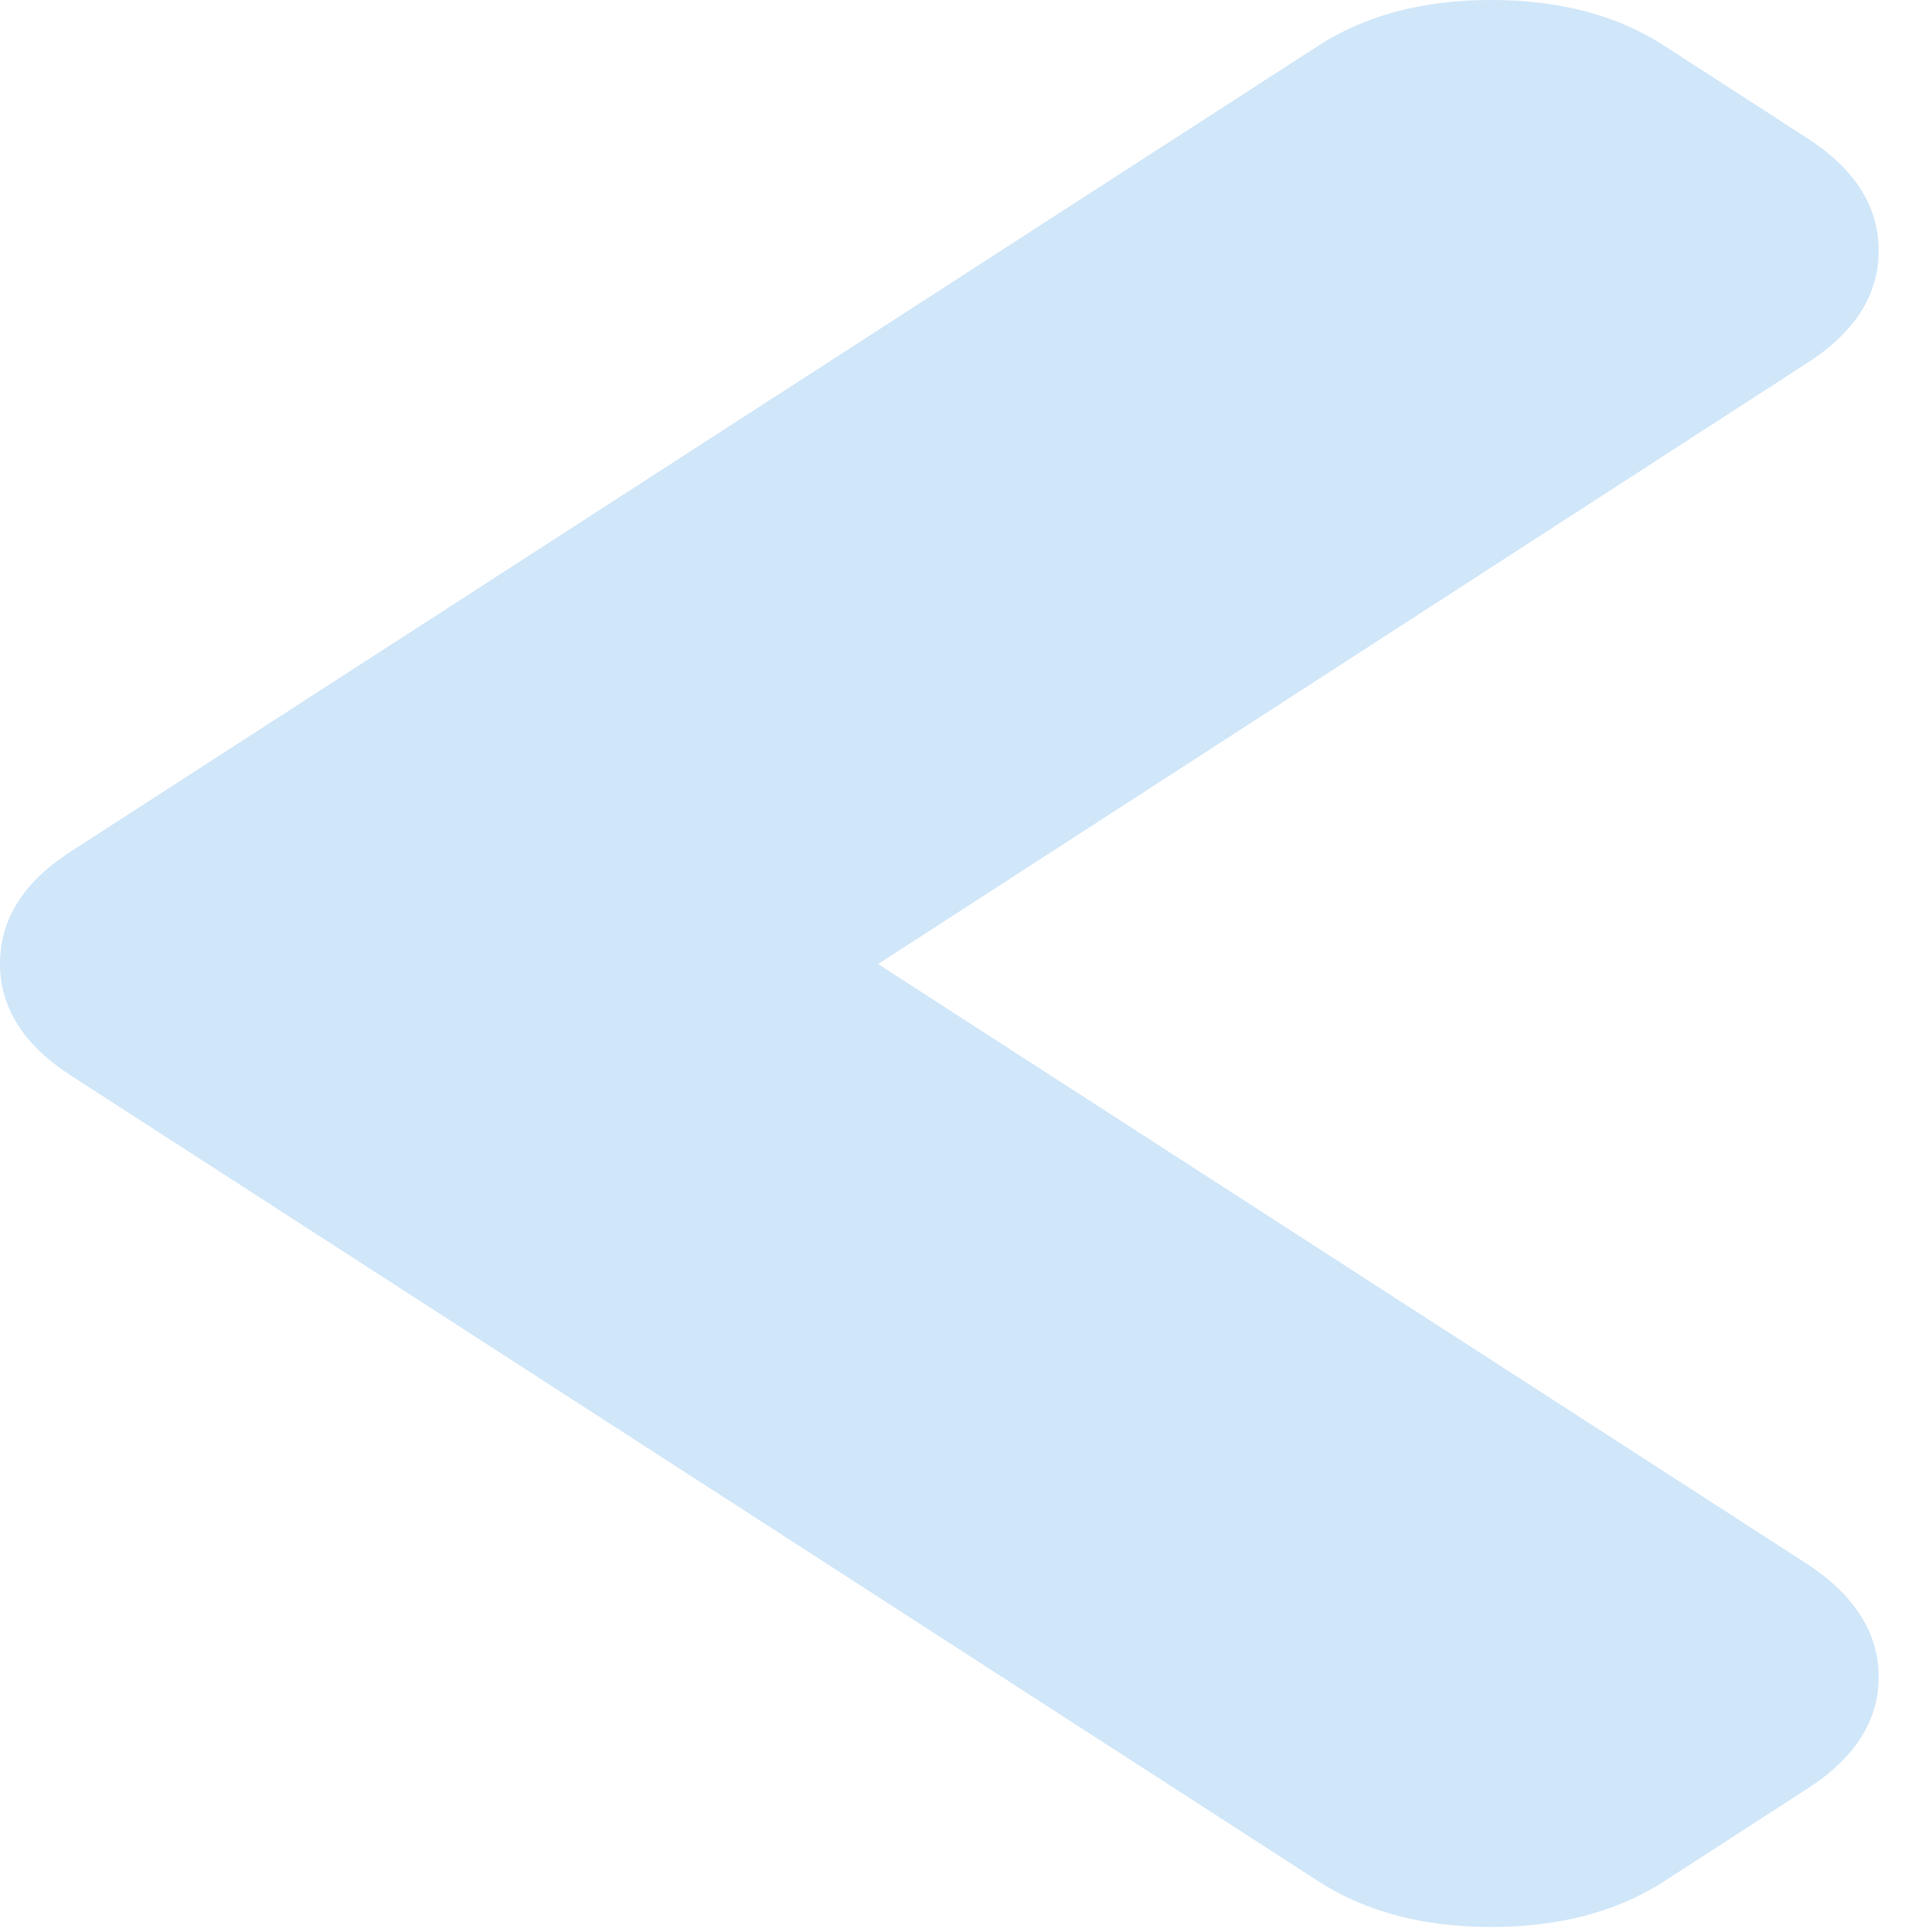
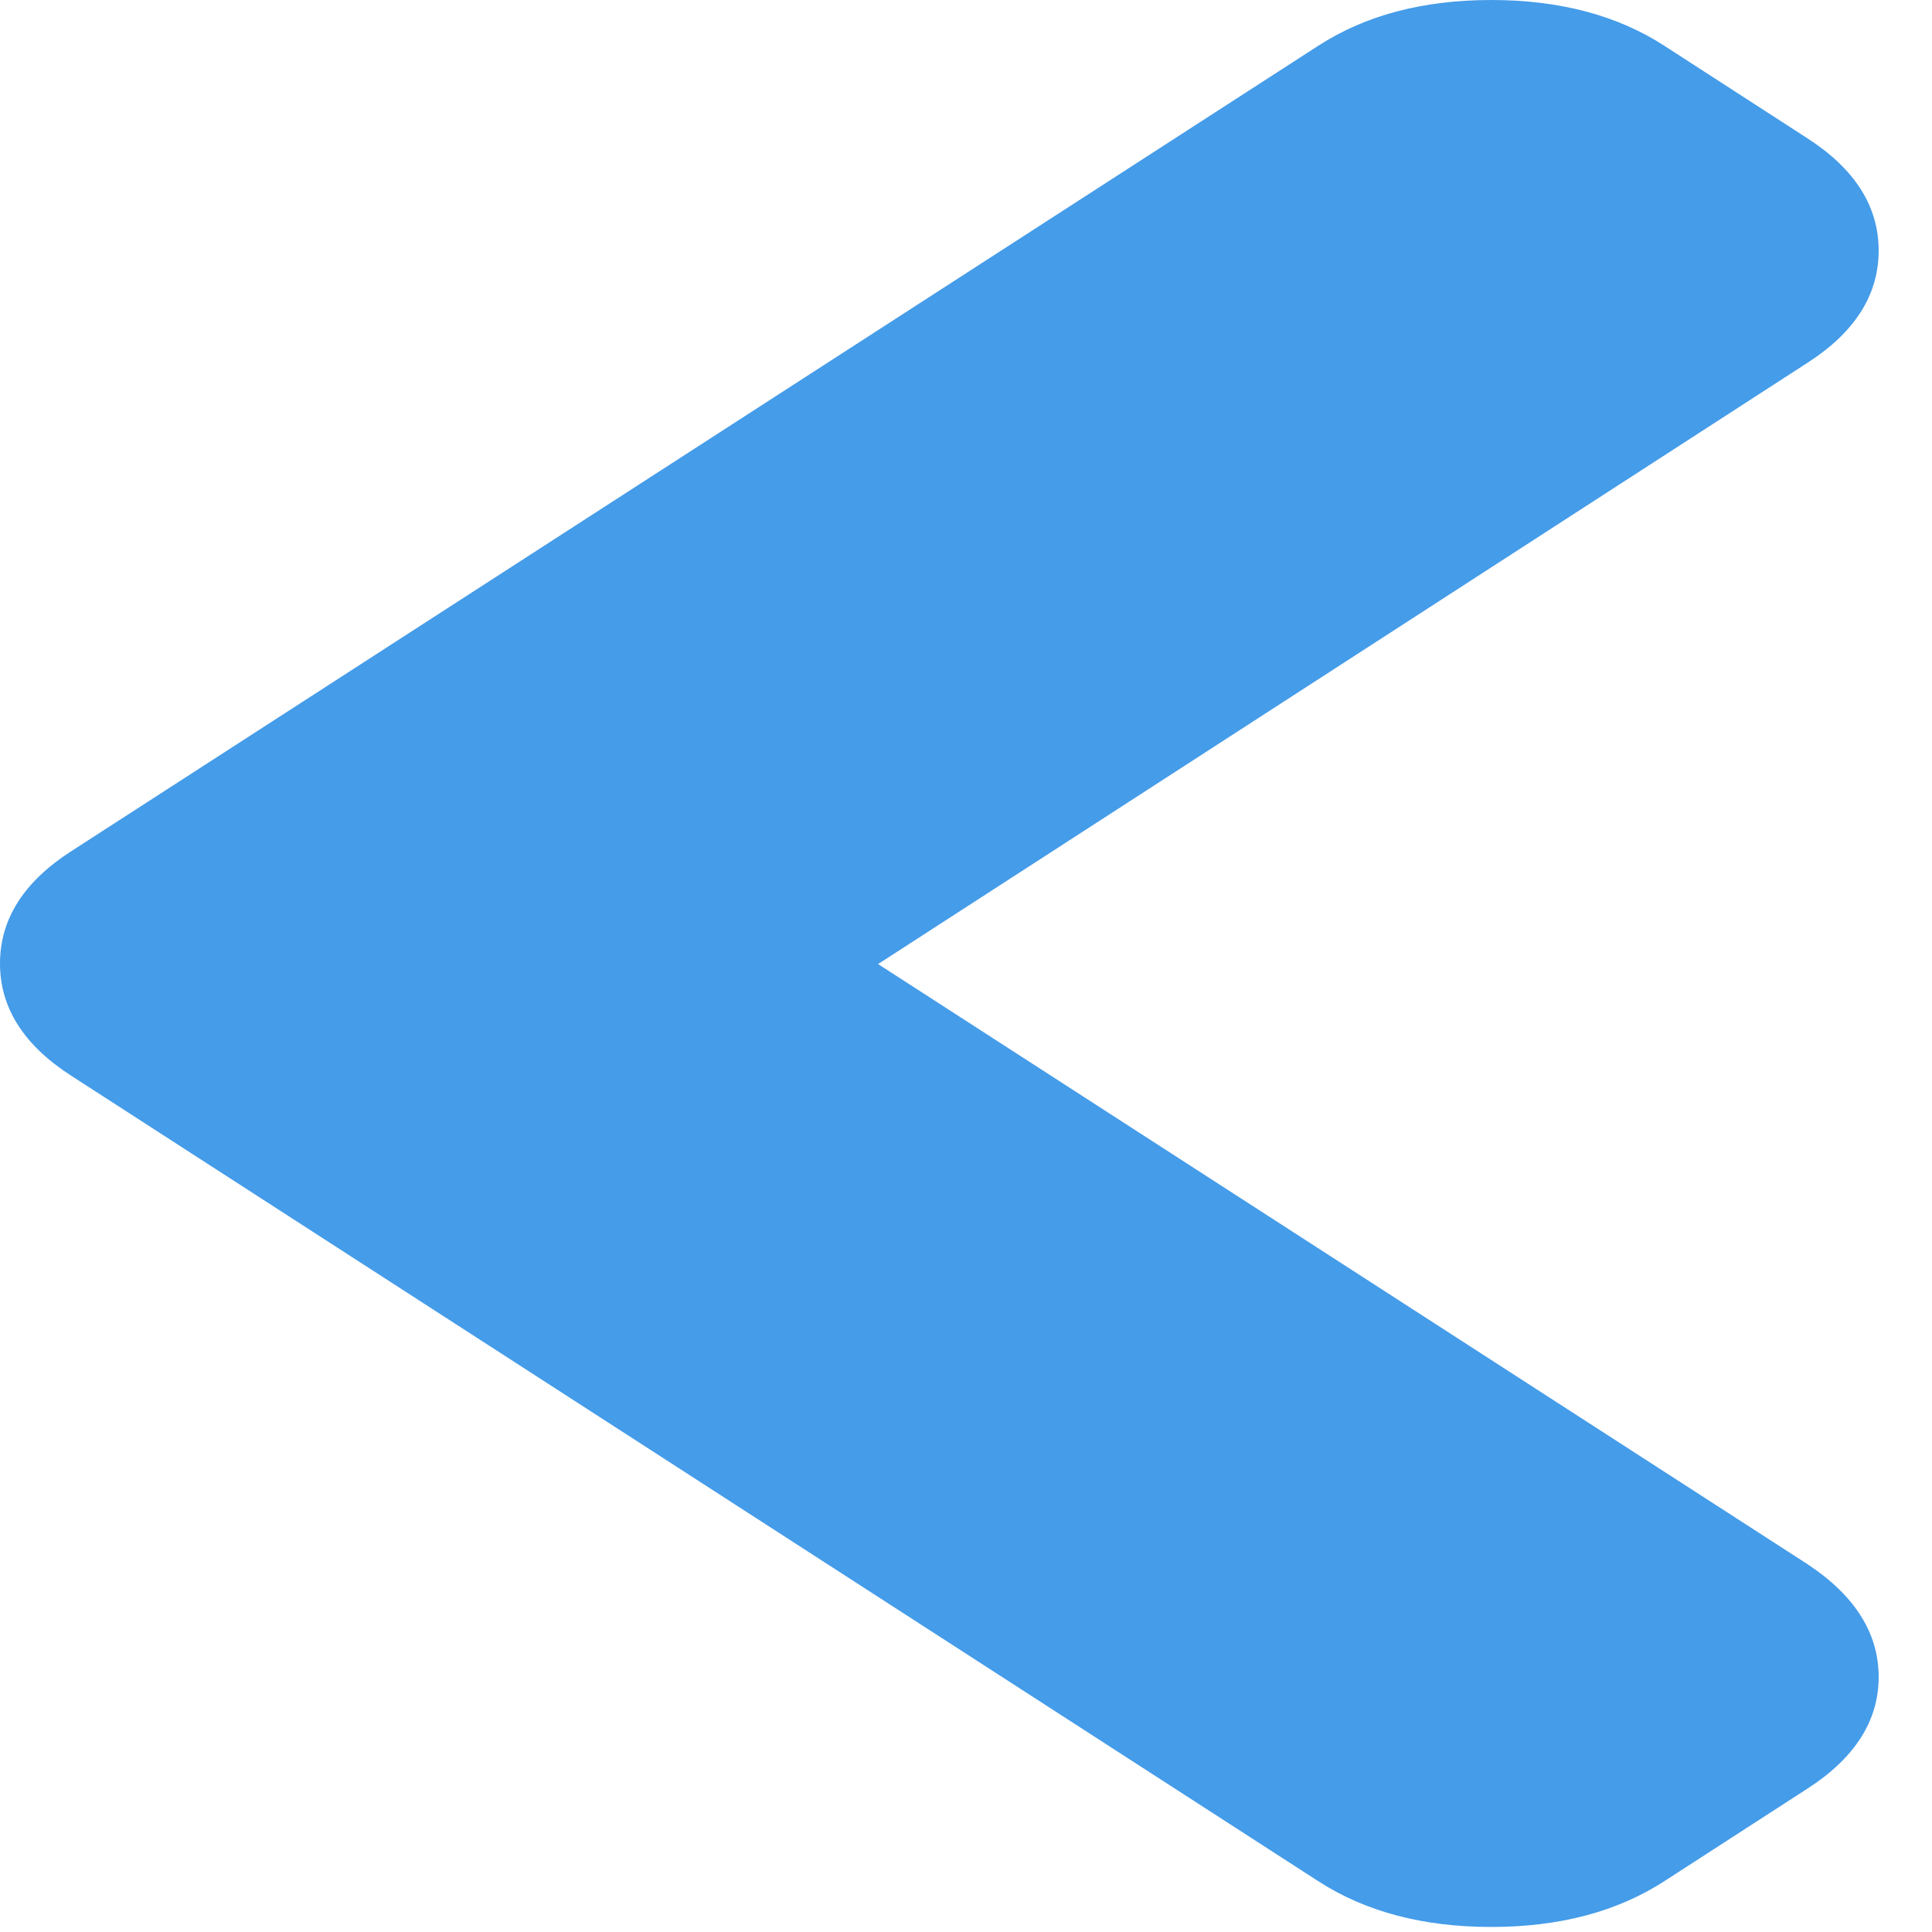
<svg xmlns="http://www.w3.org/2000/svg" width="18px" height="18px" viewBox="0 0 18 18" version="1.1">
  <g id="Page-1" stroke="none" stroke-width="1" fill="none" fill-rule="evenodd">
-     <g id="app" transform="translate(-316, -146)" fill="#d0e6f9">
+     <g id="app" transform="translate(-316, -146)" fill="#459ce9">
      <g id="Group" transform="translate(316, 143)">
        <g id="Shape-2" transform="translate(0, 3)">
          <path d="M8.181,8.982 L16.843,3.378 C17.283,3.094 17.503,2.746 17.503,2.335 C17.503,1.924 17.283,1.576 16.843,1.291 L15.507,0.427 C15.067,0.142 14.529,2.13162821e-14 13.894,2.13162821e-14 C13.258,2.13162821e-14 12.721,0.142 12.281,0.427 L0.66,7.933 C0.22,8.217 2.84217094e-14,8.565 2.84217094e-14,8.977 C2.84217094e-14,9.388 0.22,9.736 0.66,10.02 L12.281,17.526 C12.721,17.811 13.258,17.953 13.894,17.953 C14.529,17.953 15.067,17.811 15.507,17.526 L16.843,16.662 C17.283,16.377 17.503,16.031 17.503,15.624 C17.503,15.217 17.283,14.867 16.843,14.575 L8.181,8.982 L8.181,8.982 Z" id="Shape" />
        </g>
      </g>
    </g>
  </g>
</svg>
